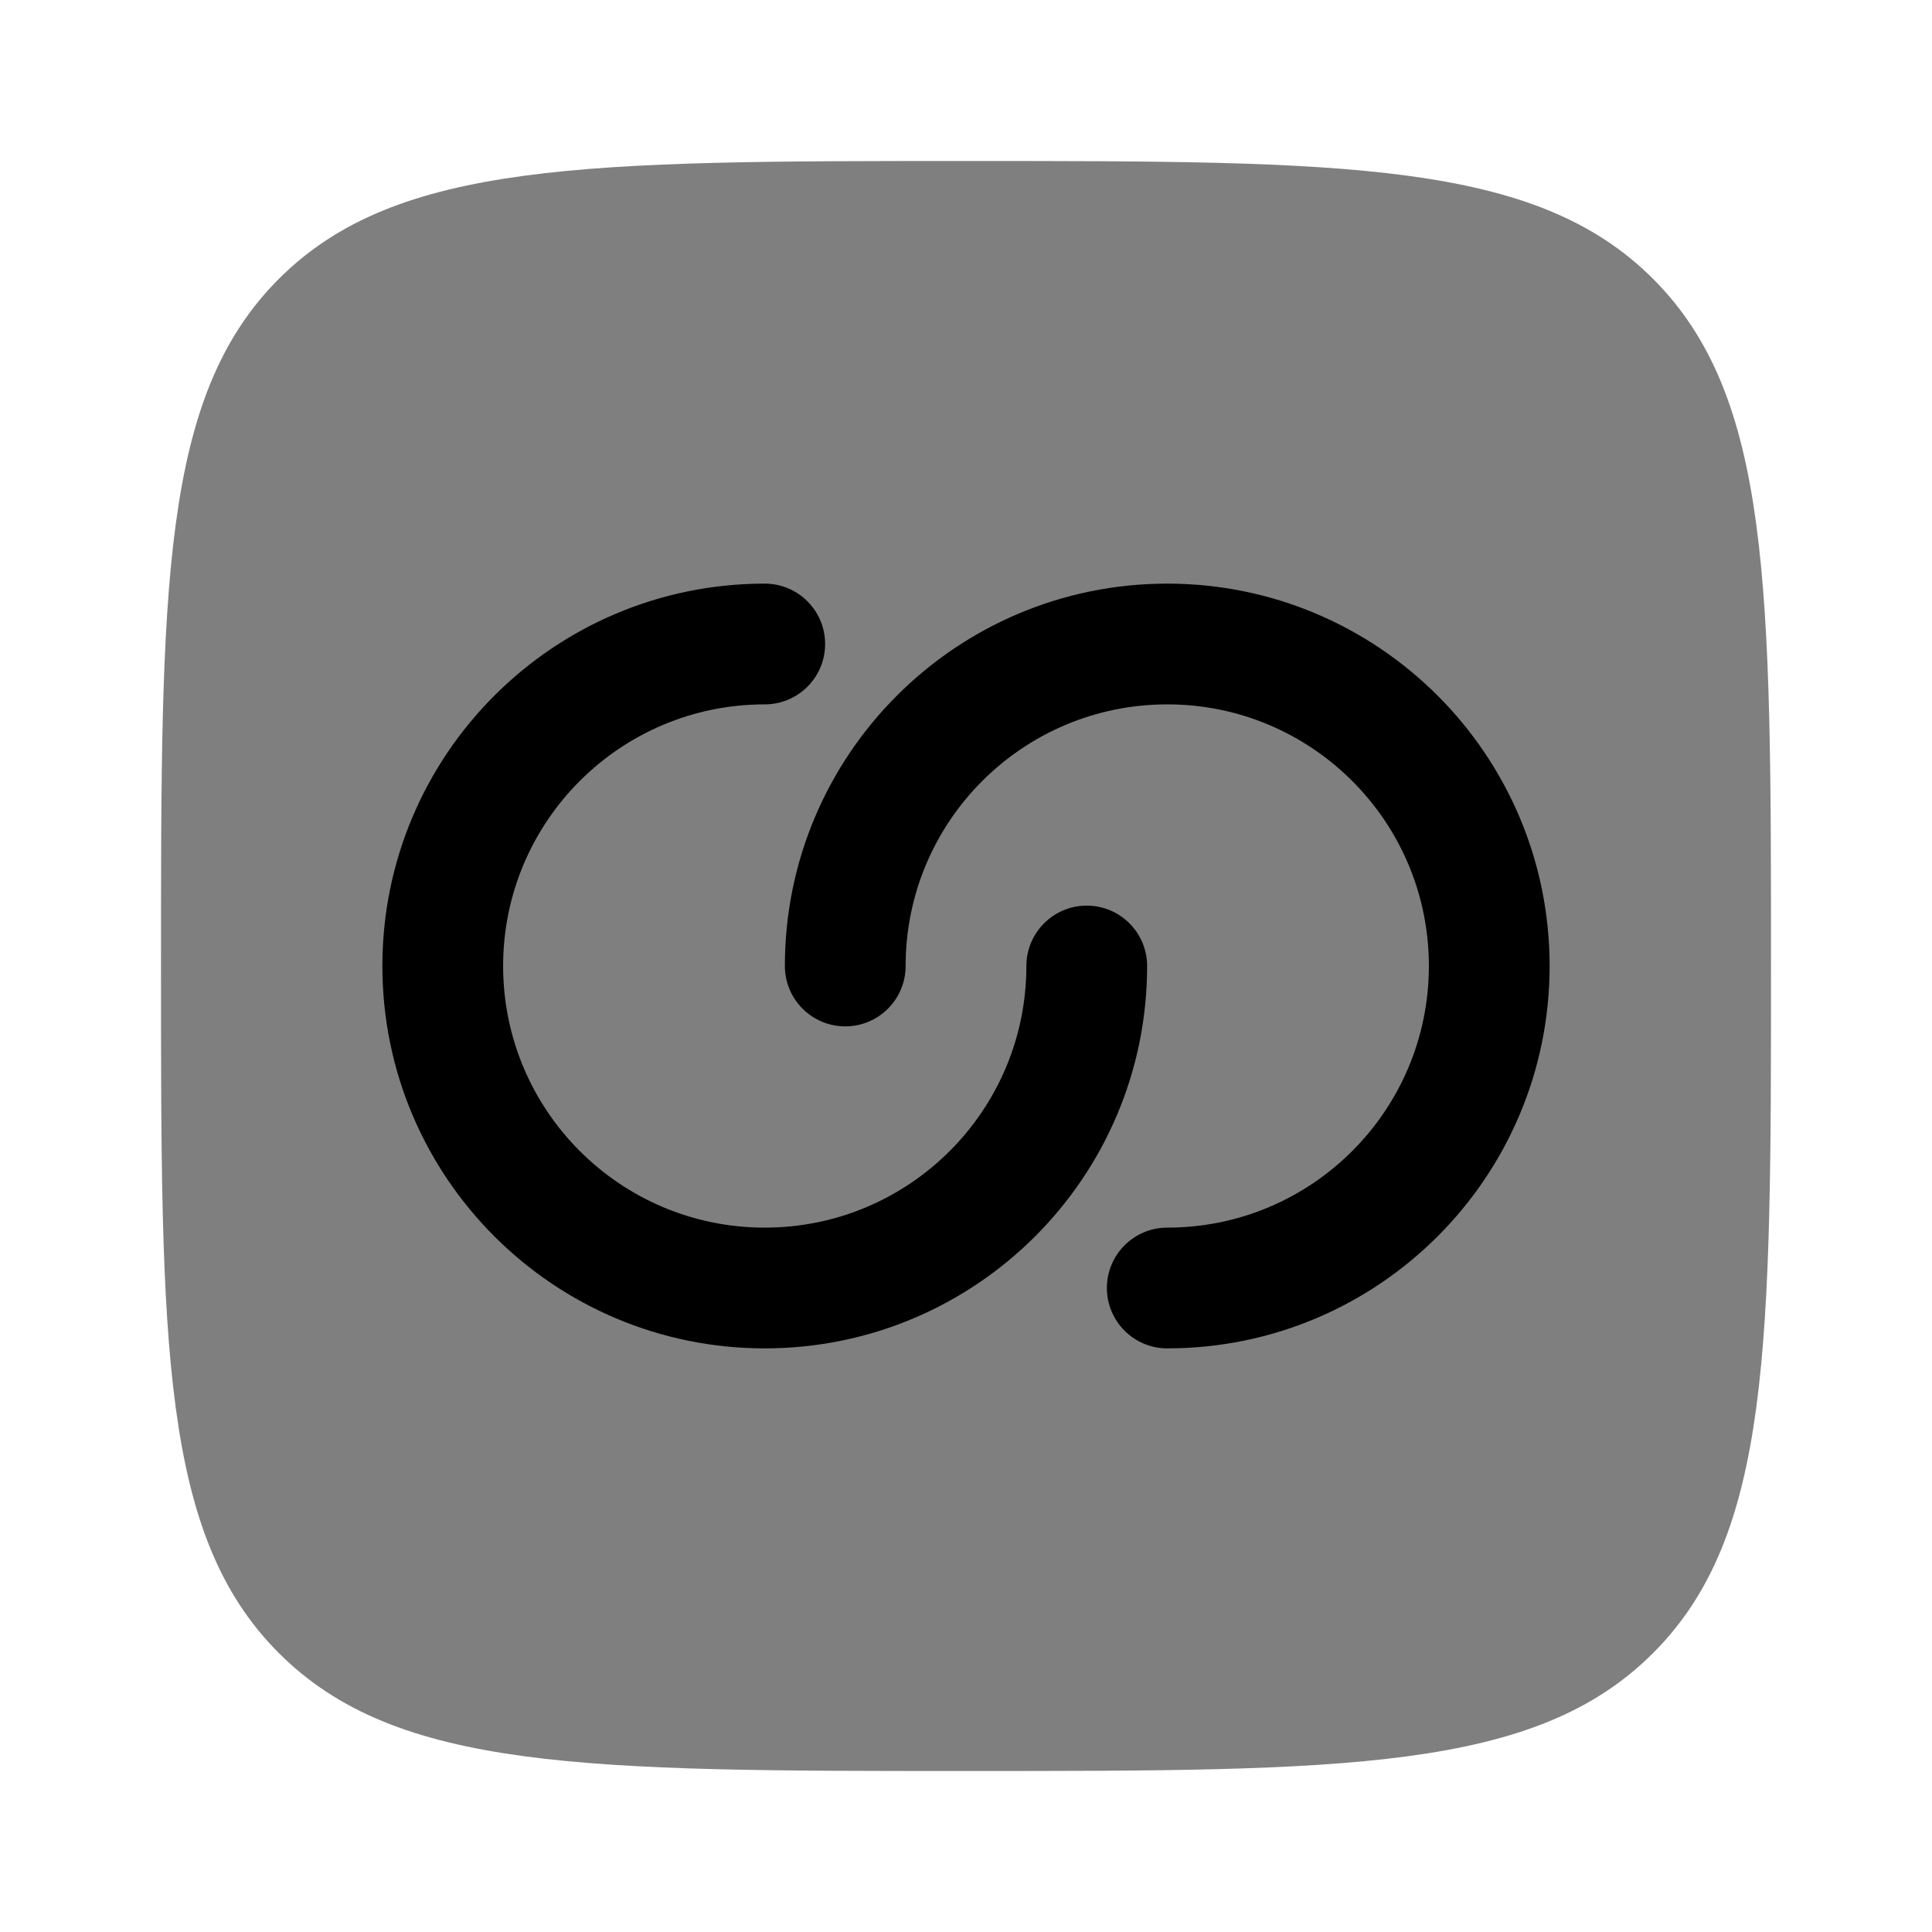
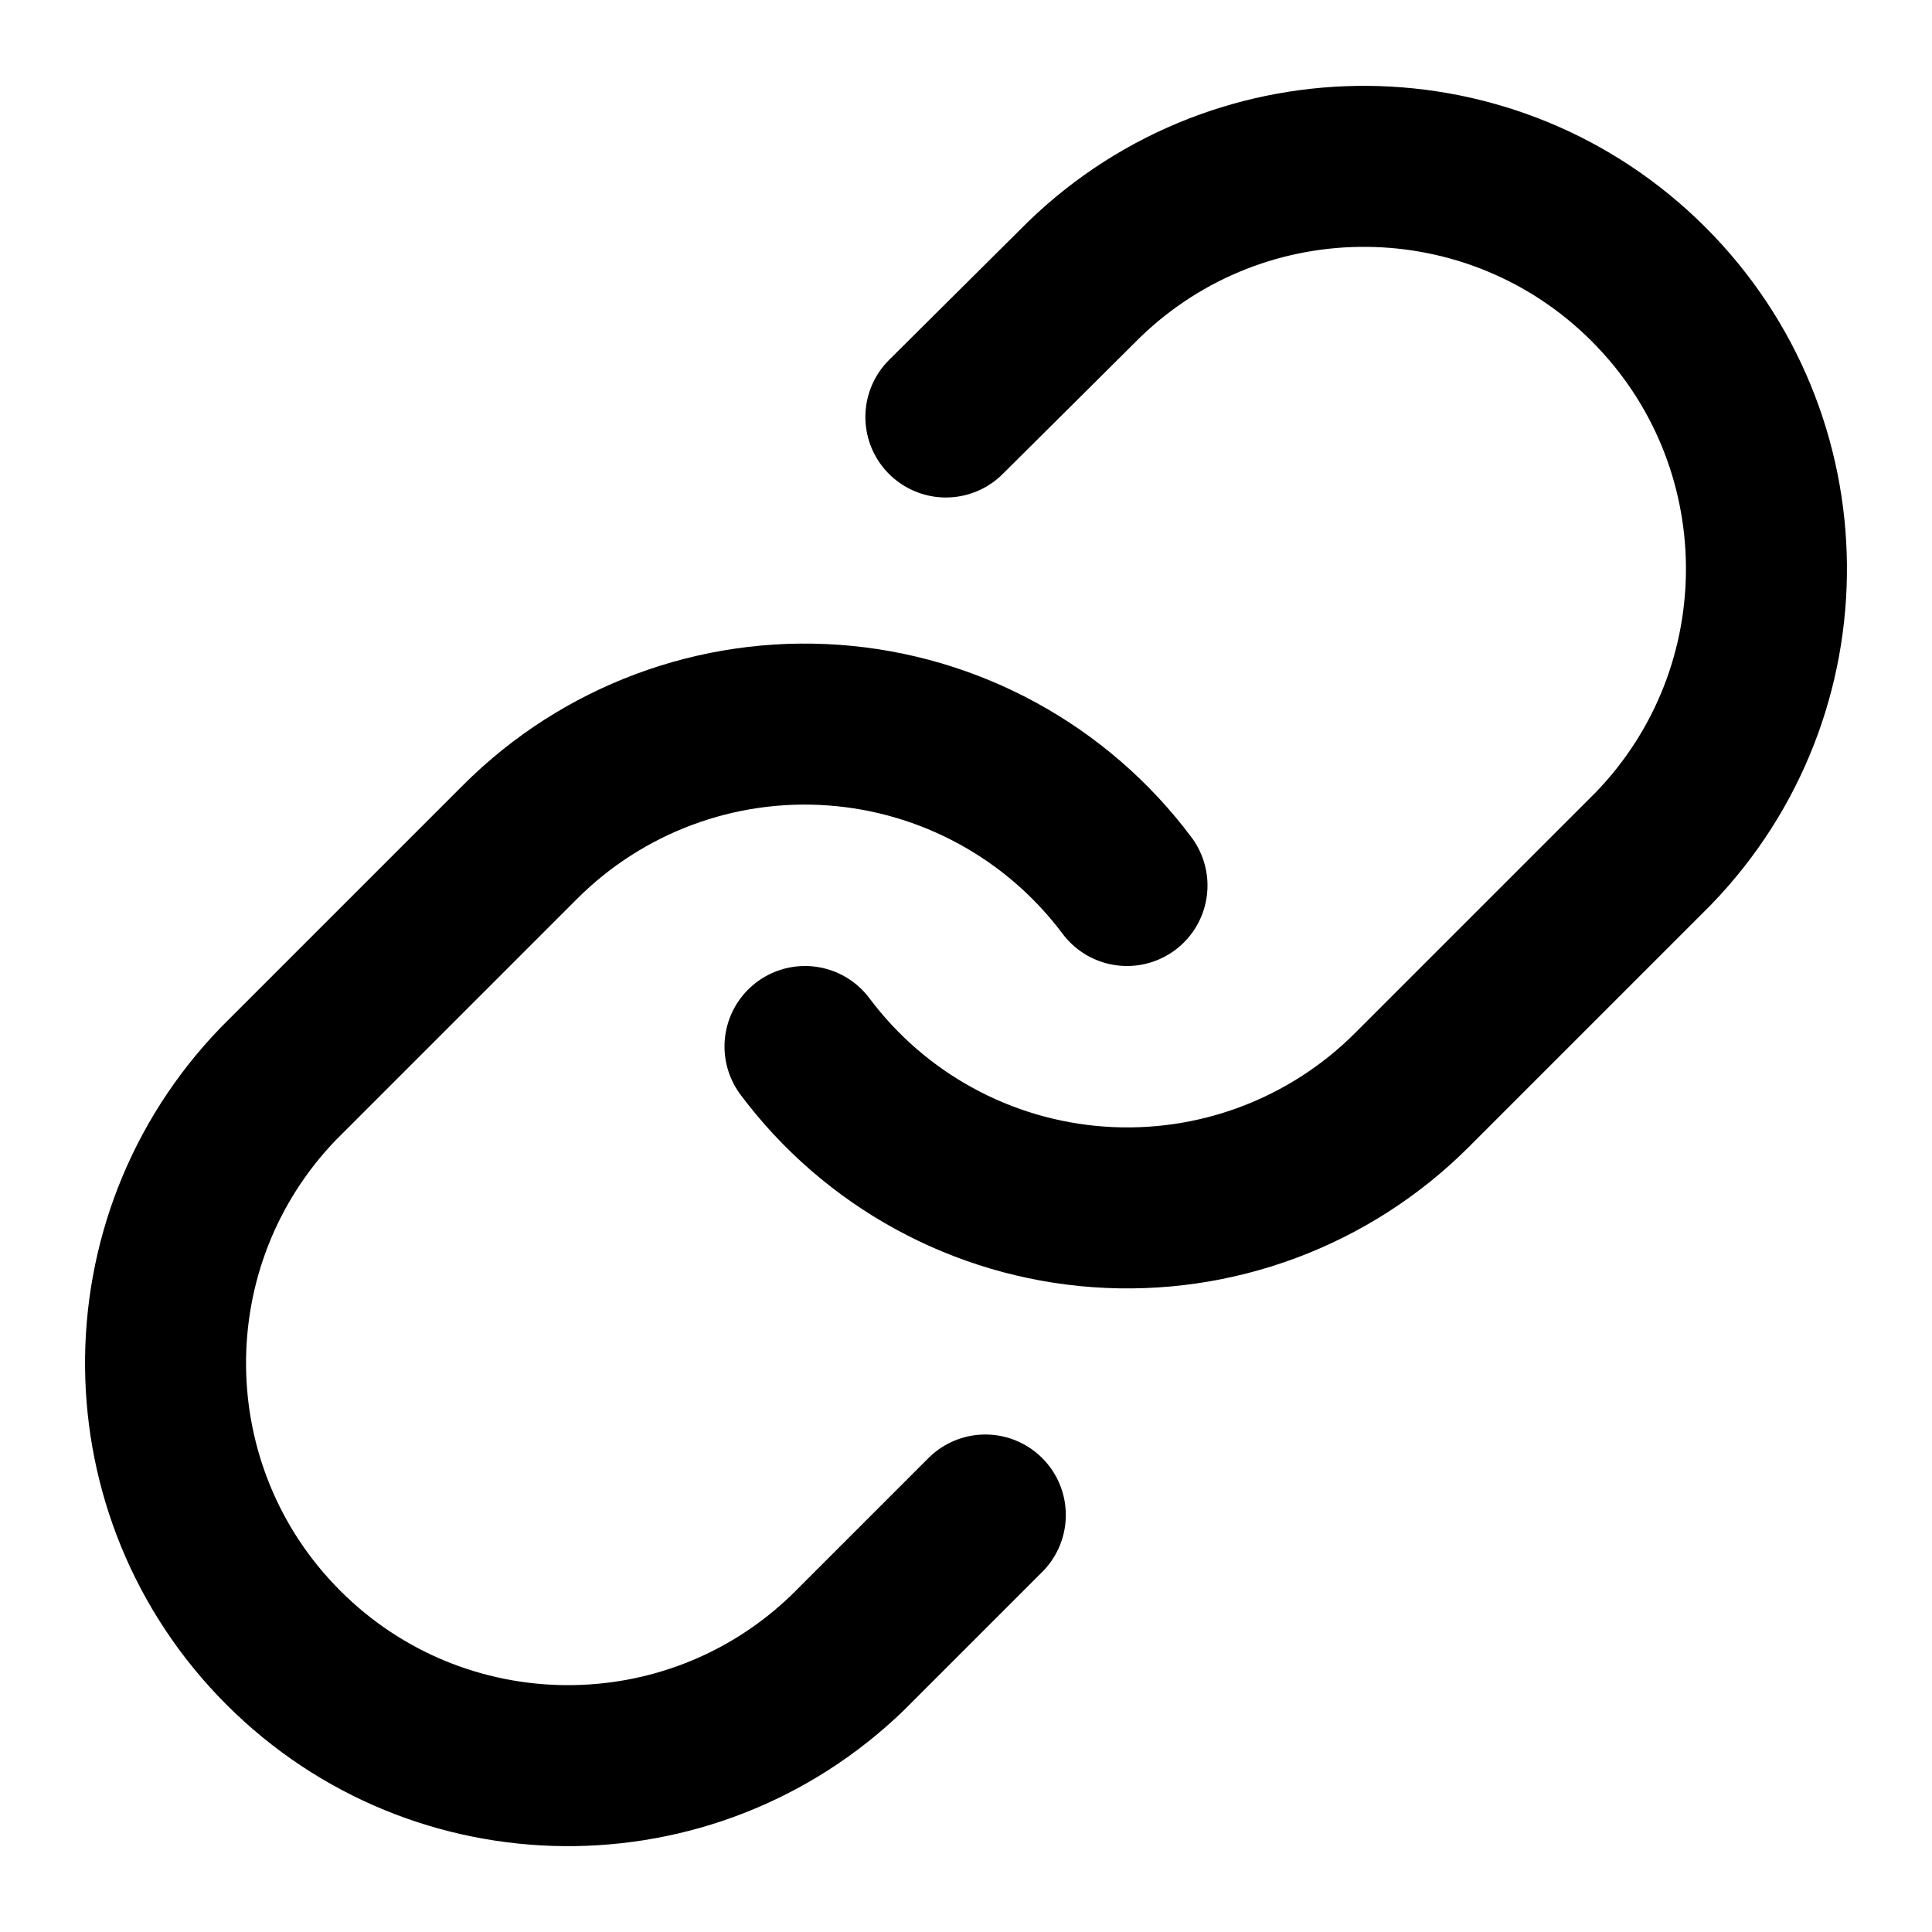
- <svg xmlns="http://www.w3.org/2000/svg" width="800px" height="800px" viewBox="0 0 24 24" fill="none">
-   <path opacity="0.5" d="M3.464 20.535C4.929 22 7.286 22 12 22C16.714 22 19.071 22 20.535 20.535C22 19.071 22 16.714 22 12C22 7.286 22 4.929 20.535 3.464C19.071 2 16.714 2 12 2C7.286 2 4.929 2 3.464 3.464C2 4.929 2 7.286 2 12C2 16.714 2 19.071 3.464 20.535Z" fill="currentColor" />
-   <path d="M9.5 8.75C7.705 8.75 6.25 10.205 6.25 12C6.25 13.795 7.705 15.25 9.5 15.25C11.295 15.25 12.75 13.795 12.75 12C12.75 11.586 13.086 11.25 13.5 11.25C13.914 11.25 14.25 11.586 14.25 12C14.25 14.623 12.123 16.75 9.5 16.75C6.877 16.75 4.75 14.623 4.75 12C4.75 9.377 6.877 7.25 9.5 7.25C9.914 7.25 10.25 7.586 10.25 8C10.25 8.414 9.914 8.75 9.5 8.75Z" fill="currentColor" />
-   <path d="M17.75 12C17.75 13.795 16.295 15.25 14.5 15.25C14.086 15.25 13.75 15.586 13.75 16C13.75 16.414 14.086 16.75 14.5 16.75C17.123 16.75 19.25 14.623 19.25 12C19.25 9.377 17.123 7.25 14.5 7.25C11.877 7.25 9.75 9.377 9.75 12C9.75 12.414 10.086 12.75 10.5 12.75C10.914 12.75 11.25 12.414 11.25 12C11.25 10.205 12.705 8.75 14.5 8.75C16.295 8.75 17.75 10.205 17.75 12Z" fill="currentColor" />
+ <svg xmlns="http://www.w3.org/2000/svg" width="24" height="24" viewBox="0 0 24 24">
+   <g fill="none" stroke="currentColor" stroke-linecap="round" stroke-linejoin="round" stroke-width="2">
+     <path d="M10 13a5 5 0 0 0 7.54.54l3-3a5 5 0 0 0-7.07-7.07l-1.72 1.71" />
+     <path d="M14 11a5 5 0 0 0-7.54-.54l-3 3a5 5 0 0 0 7.07 7.07l1.71-1.71" />
+   </g>
</svg>
